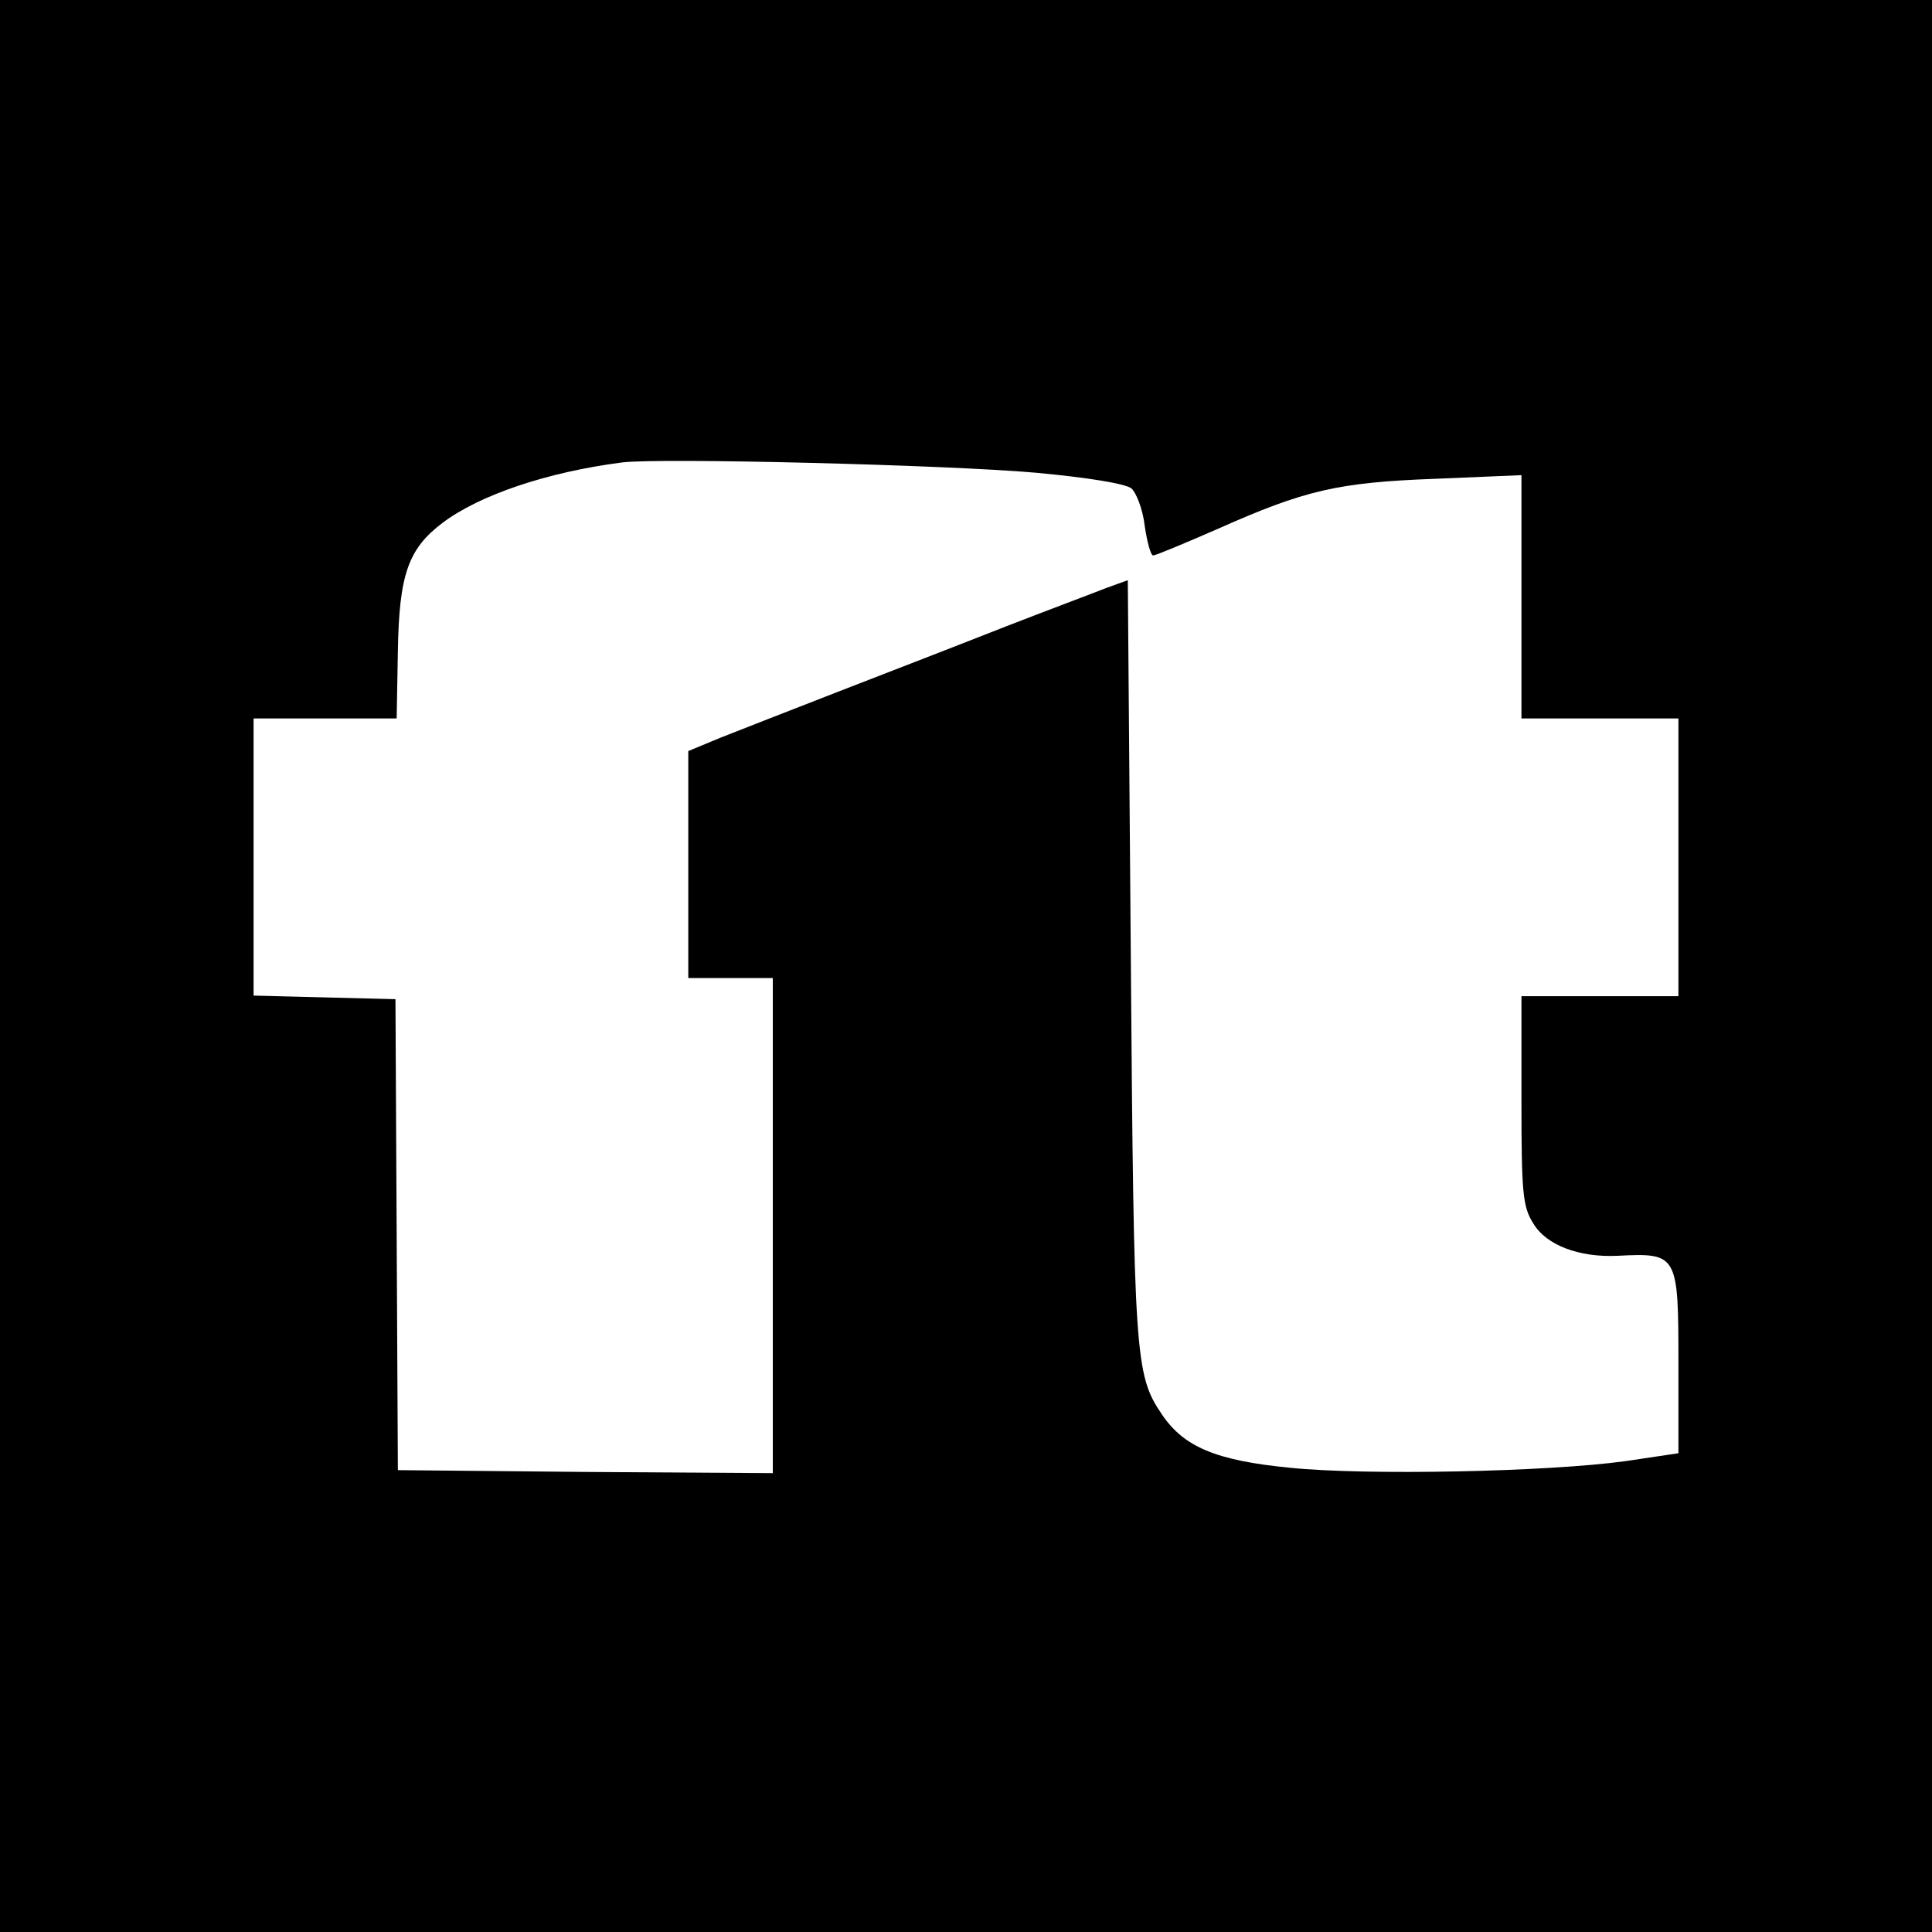
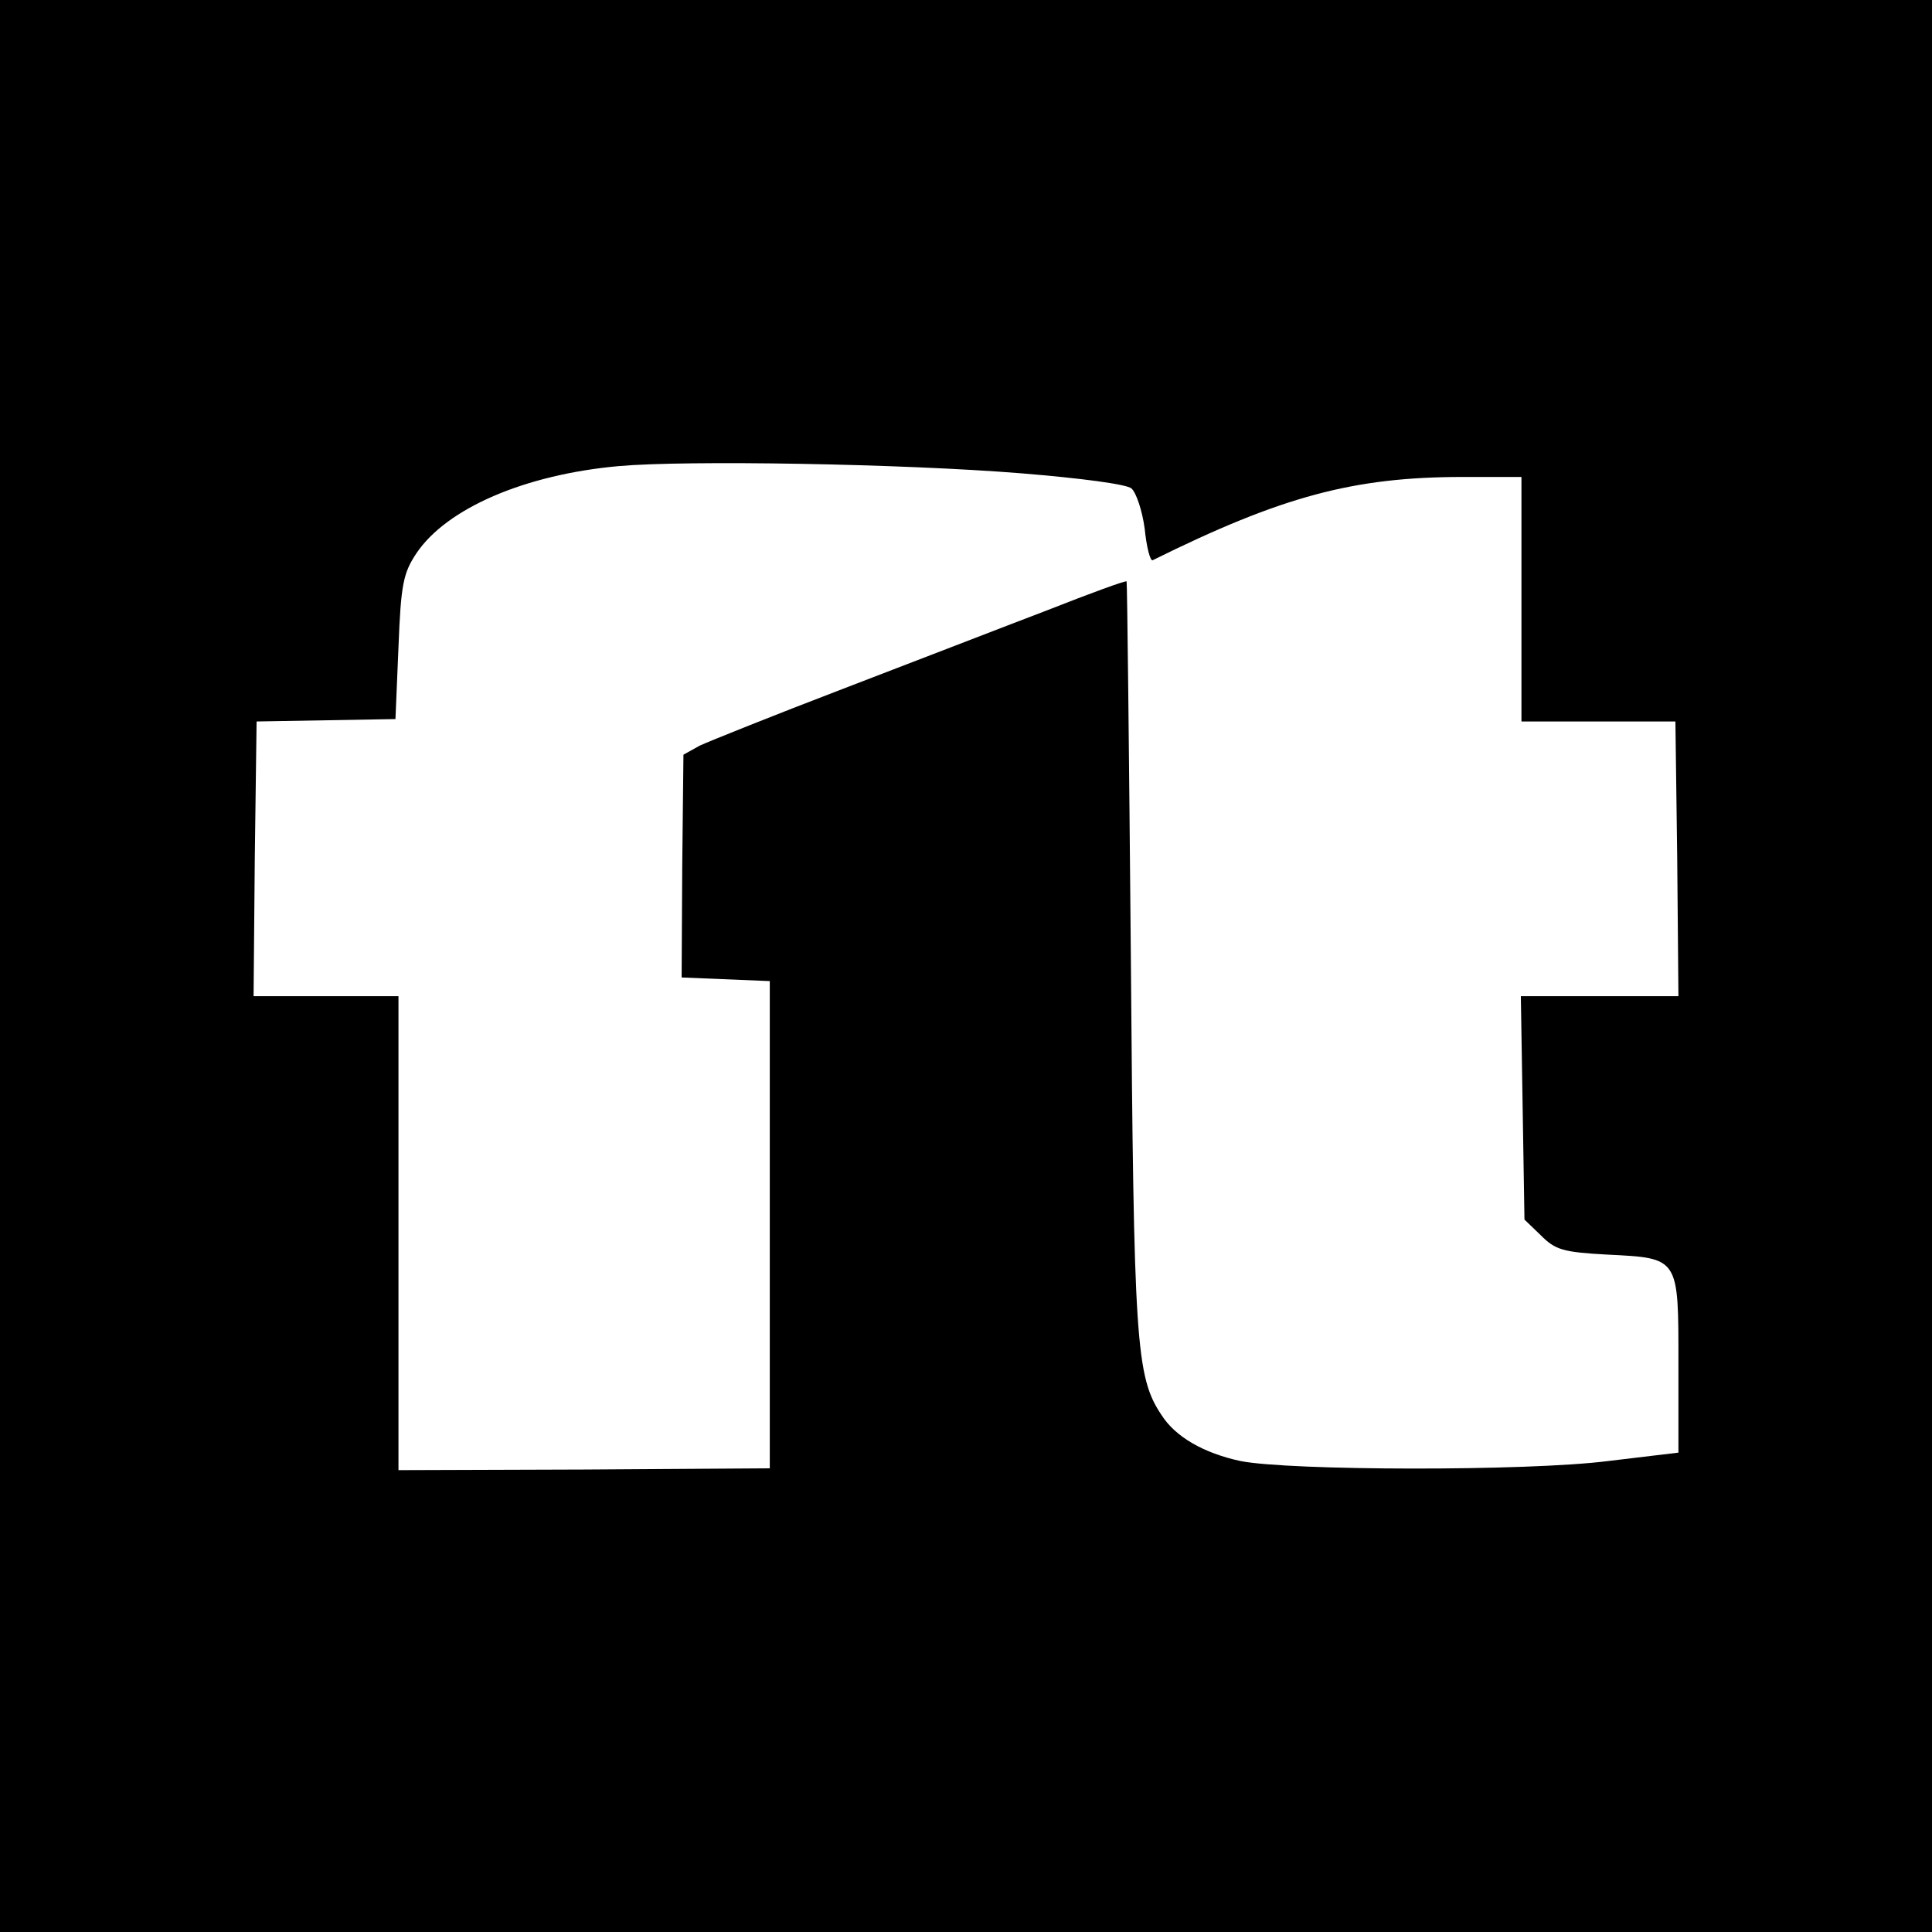
<svg xmlns="http://www.w3.org/2000/svg" version="1.0" width="320pt" height="320pt" viewBox="0 0 320 320" preserveAspectRatio="xMidYMid meet">
  <g transform="translate(0,320) scale(0.1,-0.1)" fill="#000000" stroke="none">
-     <path d="M0 1600 l0 -1600 1600 0 1600 0 0 1600 0 1600 -1600 0 -1600 0 0 -1600z m1716 817 c86 -8 148 -18 158 -26 8 -7 19 -35 22 -62 4 -27 10 -49 14 -49 4 0 52 20 107 44 144 64 198 77 361 83 l142 6 0 -202 0 -201 130 0 130 0 0 -230 0 -230 -130 0 -130 0 0 -172 c0 -154 2 -177 20 -205 21 -35 75 -56 139 -53 100 5 101 3 101 -179 l0 -148 -87 -13 c-130 -18 -432 -24 -557 -11 -123 12 -176 35 -212 89 -44 65 -46 95 -51 754 l-5 627 -36 -13 c-20 -8 -95 -36 -167 -64 -71 -28 -195 -76 -275 -107 -80 -31 -169 -66 -197 -77 l-53 -22 0 -188 0 -188 70 0 70 0 0 -410 0 -410 -310 2 -311 3 -2 390 -2 390 -117 3 -118 3 0 229 0 230 118 0 119 0 2 111 c2 127 17 170 74 213 61 46 173 84 297 100 61 8 540 -4 686 -17z" />
+     <path d="M0 1600 l0 -1600 1600 0 1600 0 0 1600 0 1600 -1600 0 -1600 0 0 -1600z m1692 816 c98 -8 174 -18 182 -25 8 -7 18 -37 22 -67 3 -30 9 -53 13 -52 214 106 333 138 514 138 l97 0 0 -202 0 -203 128 0 127 0 3 -227 2 -228 -130 0 -131 0 3 -185 3 -185 27 -26 c24 -24 36 -28 110 -32 120 -6 118 -4 118 -182 l0 -146 -117 -14 c-134 -17 -527 -16 -608 0 -61 13 -108 40 -131 76 -43 64 -46 120 -51 764 -3 338 -6 616 -7 617 -1 2 -61 -20 -132 -48 -71 -27 -223 -86 -338 -130 -115 -44 -222 -87 -237 -94 l-27 -15 -2 -184 -1 -185 73 -3 73 -3 0 -404 0 -403 -307 -2 -308 -1 0 393 0 392 -120 0 -120 0 2 228 3 227 115 2 115 2 5 119 c4 105 8 123 30 156 50 74 179 130 335 144 112 10 469 4 667 -12z" />
  </g>
</svg>
